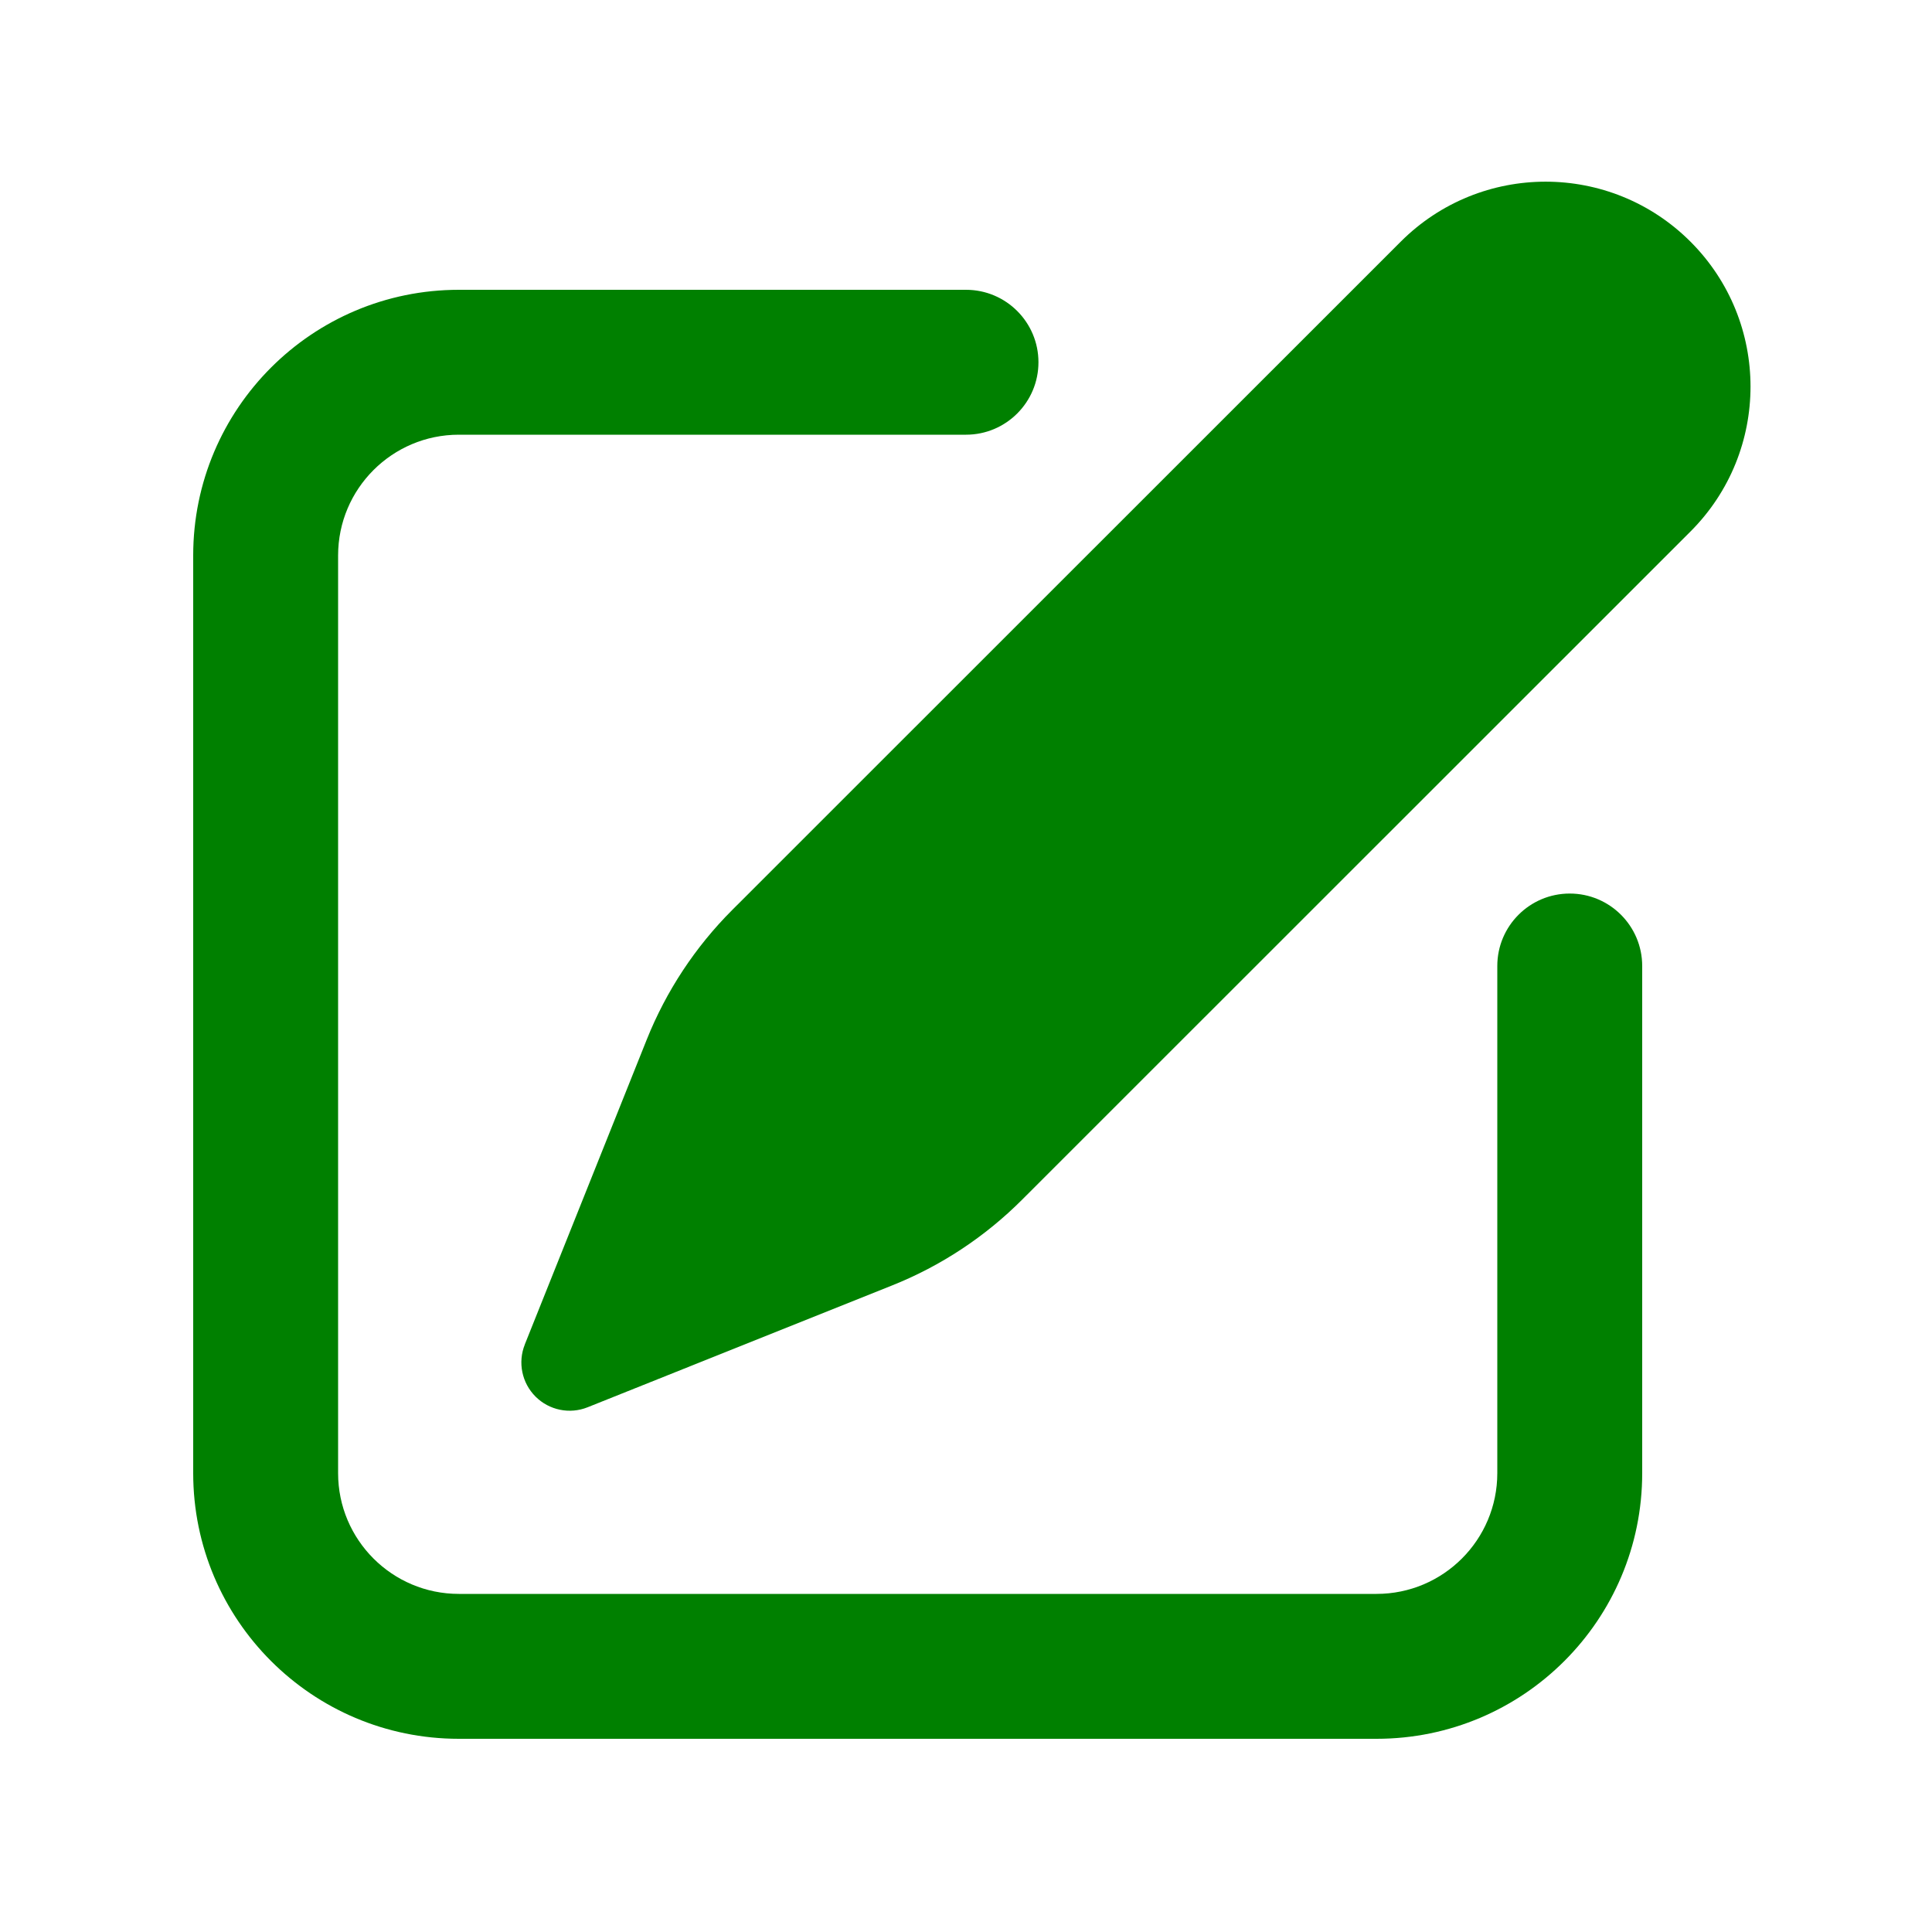
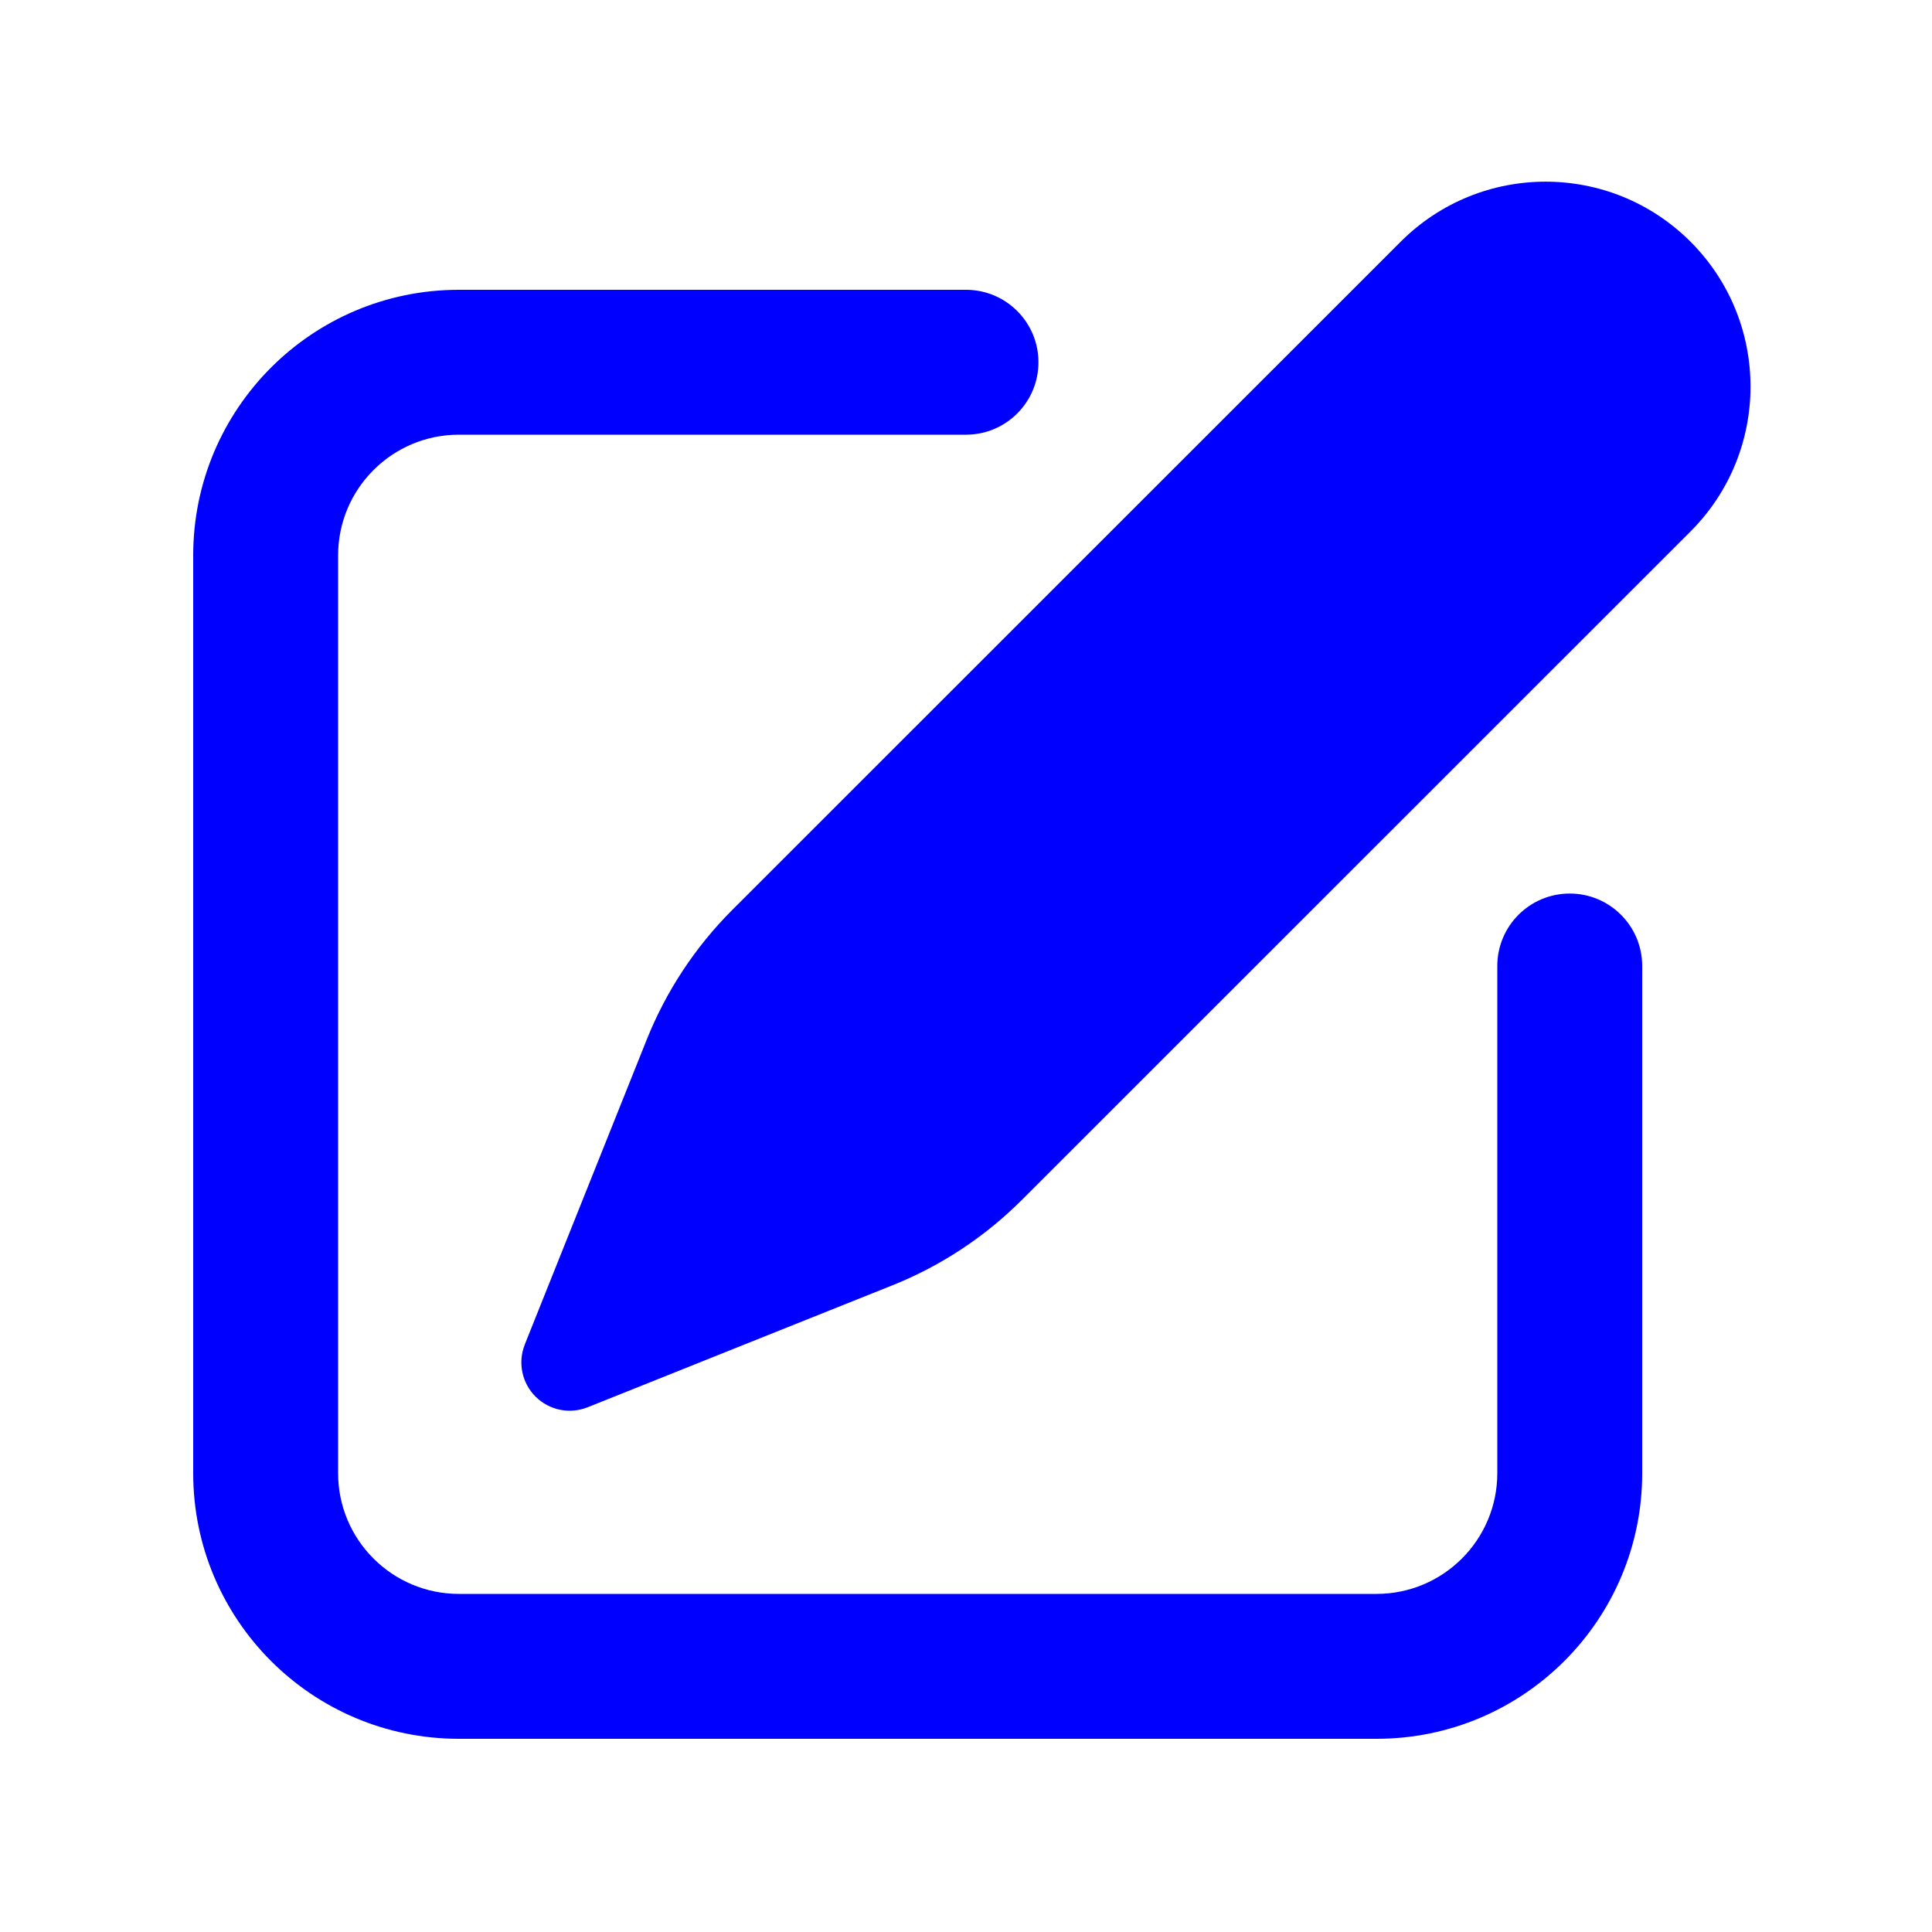
- <svg xmlns="http://www.w3.org/2000/svg" viewBox="0 0 20 20" fill="green" class="size-5">
+ <svg xmlns="http://www.w3.org/2000/svg" viewBox="0 0 20 20" fill="blue" class="size-5">
  <path d="m5.433 13.917 1.262-3.155A4 4 0 0 1 7.58 9.42l6.92-6.918a2.121 2.121 0 0 1 3 3l-6.92 6.918c-.383.383-.84.685-1.343.886l-3.154 1.262a.5.5 0 0 1-.65-.65Z" />
  <path d="M3.5 5.75c0-.69.56-1.25 1.25-1.25H10A.75.75 0 0 0 10 3H4.75A2.75 2.75 0 0 0 2 5.75v9.5A2.75 2.75 0 0 0 4.75 18h9.5A2.75 2.75 0 0 0 17 15.25V10a.75.75 0 0 0-1.5 0v5.25c0 .69-.56 1.25-1.25 1.25h-9.5c-.69 0-1.25-.56-1.25-1.25v-9.5Z" />
</svg>
